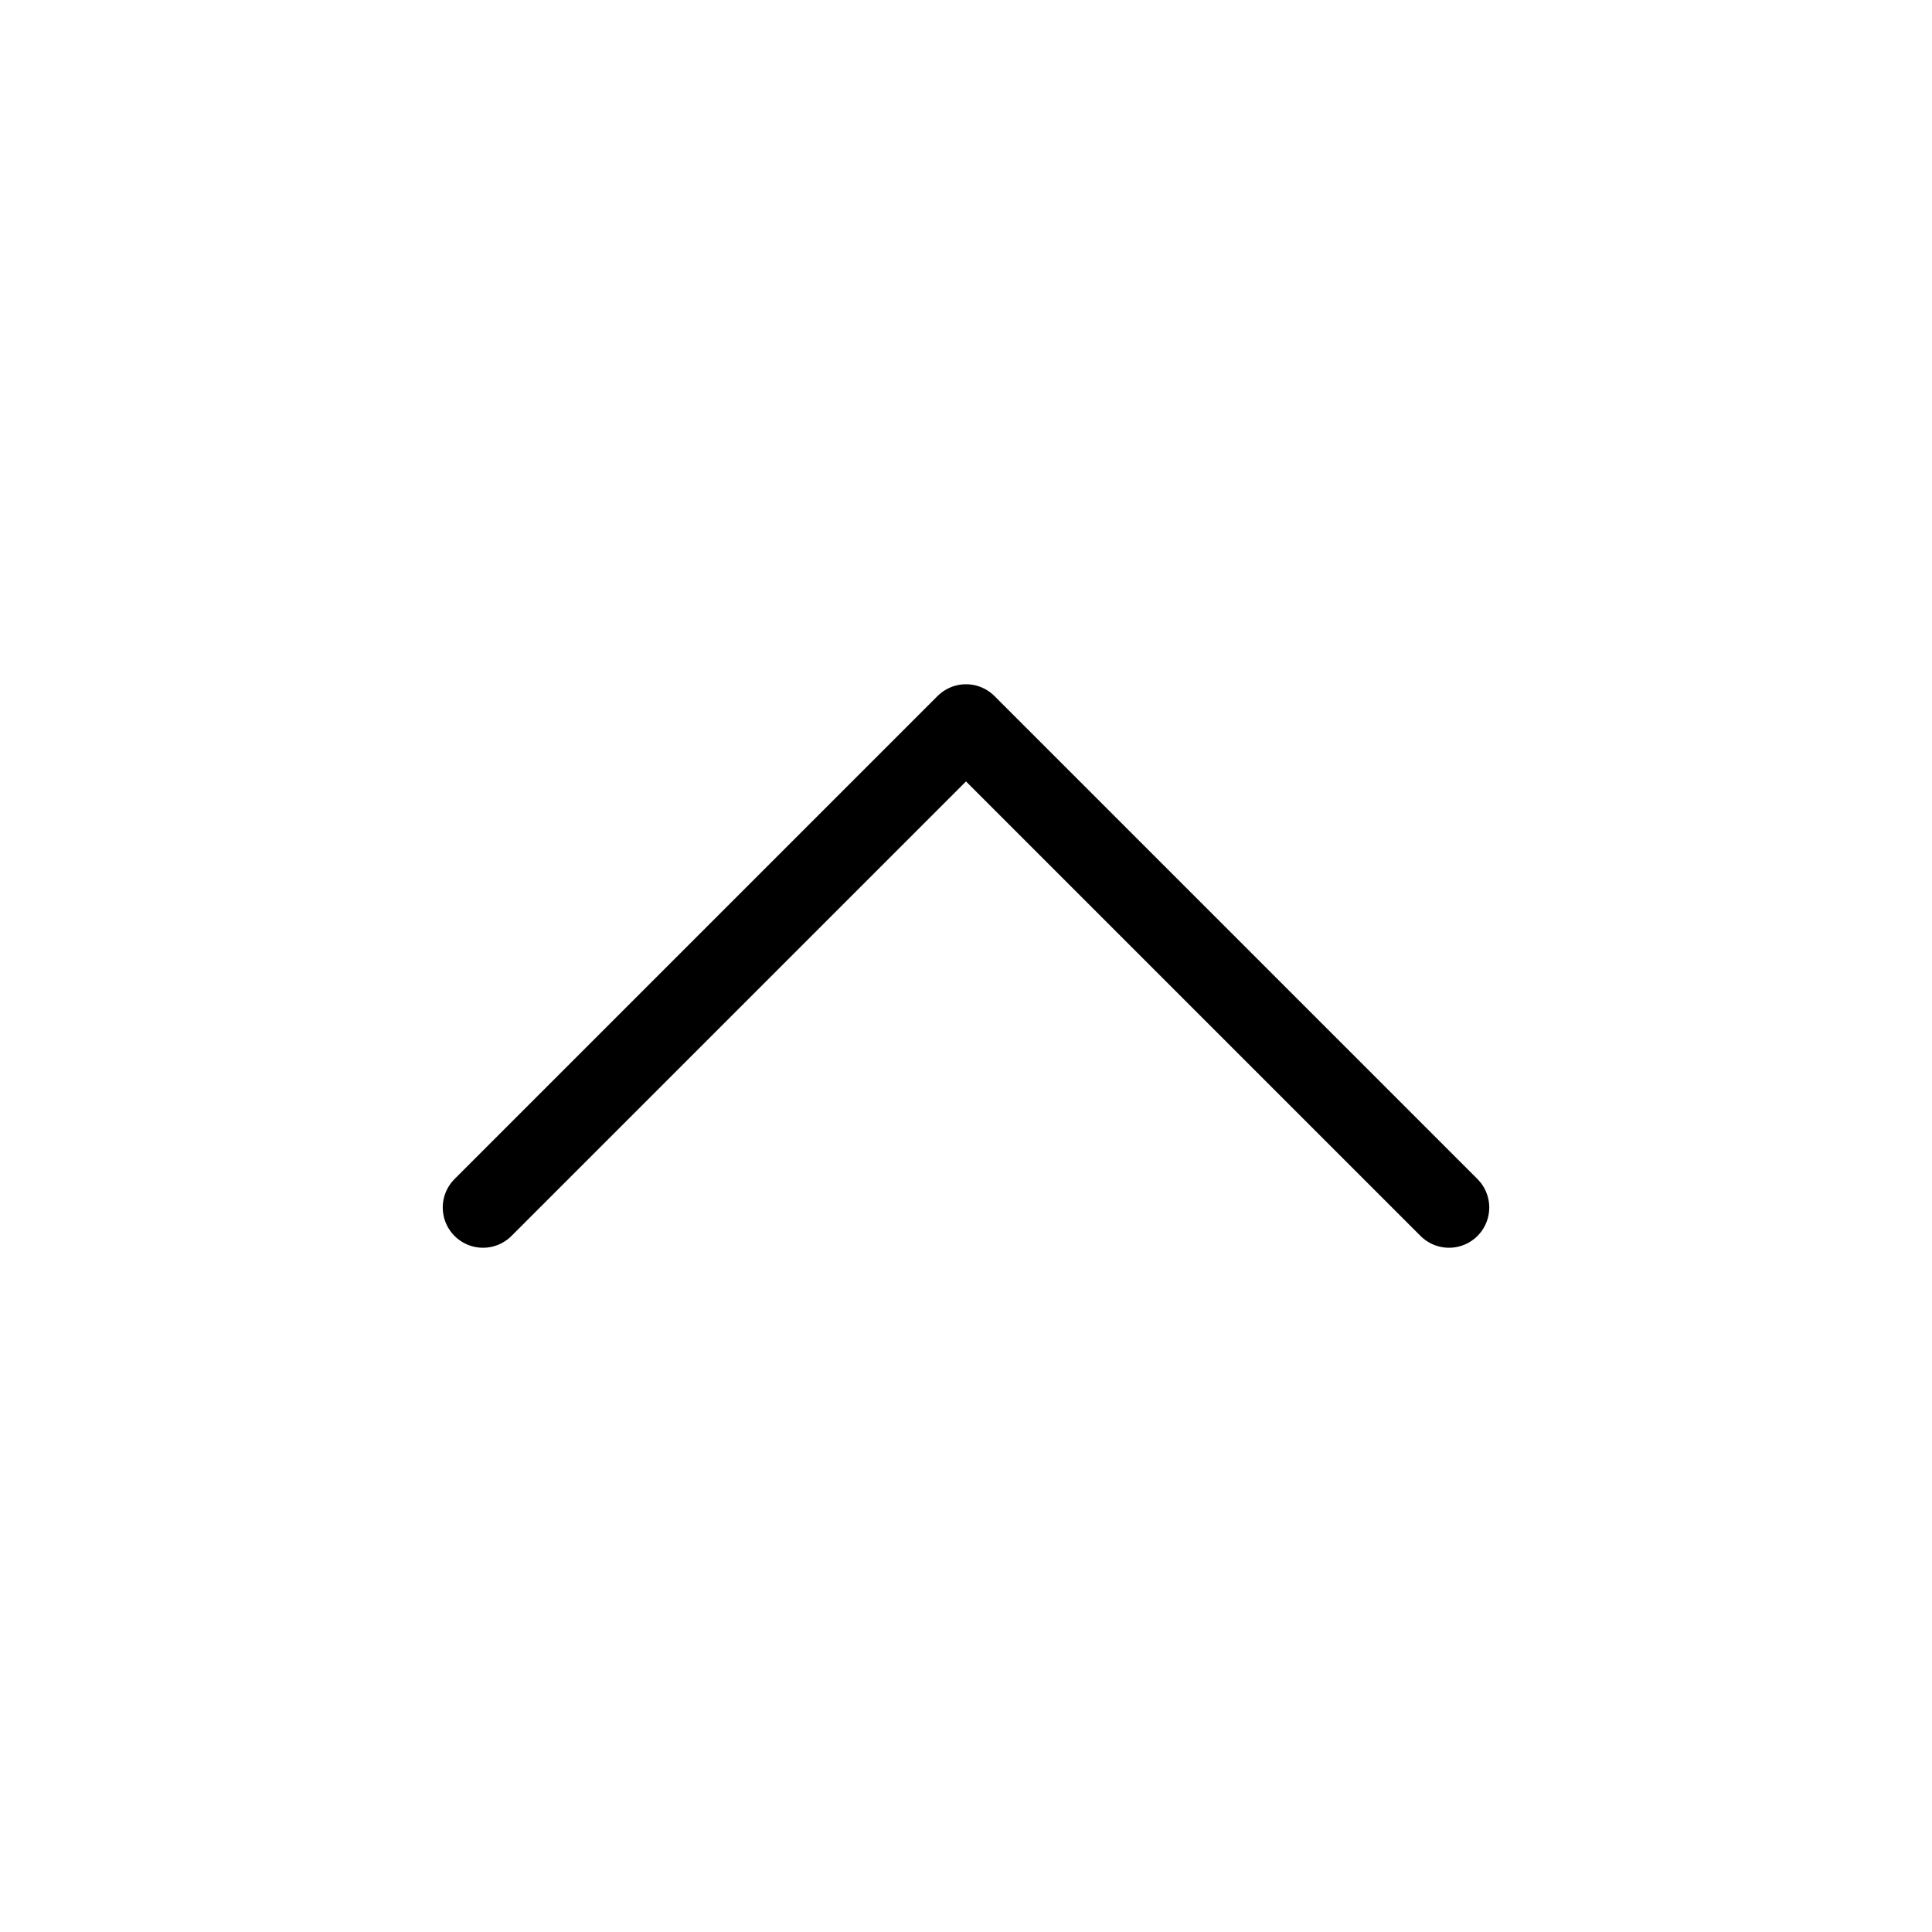
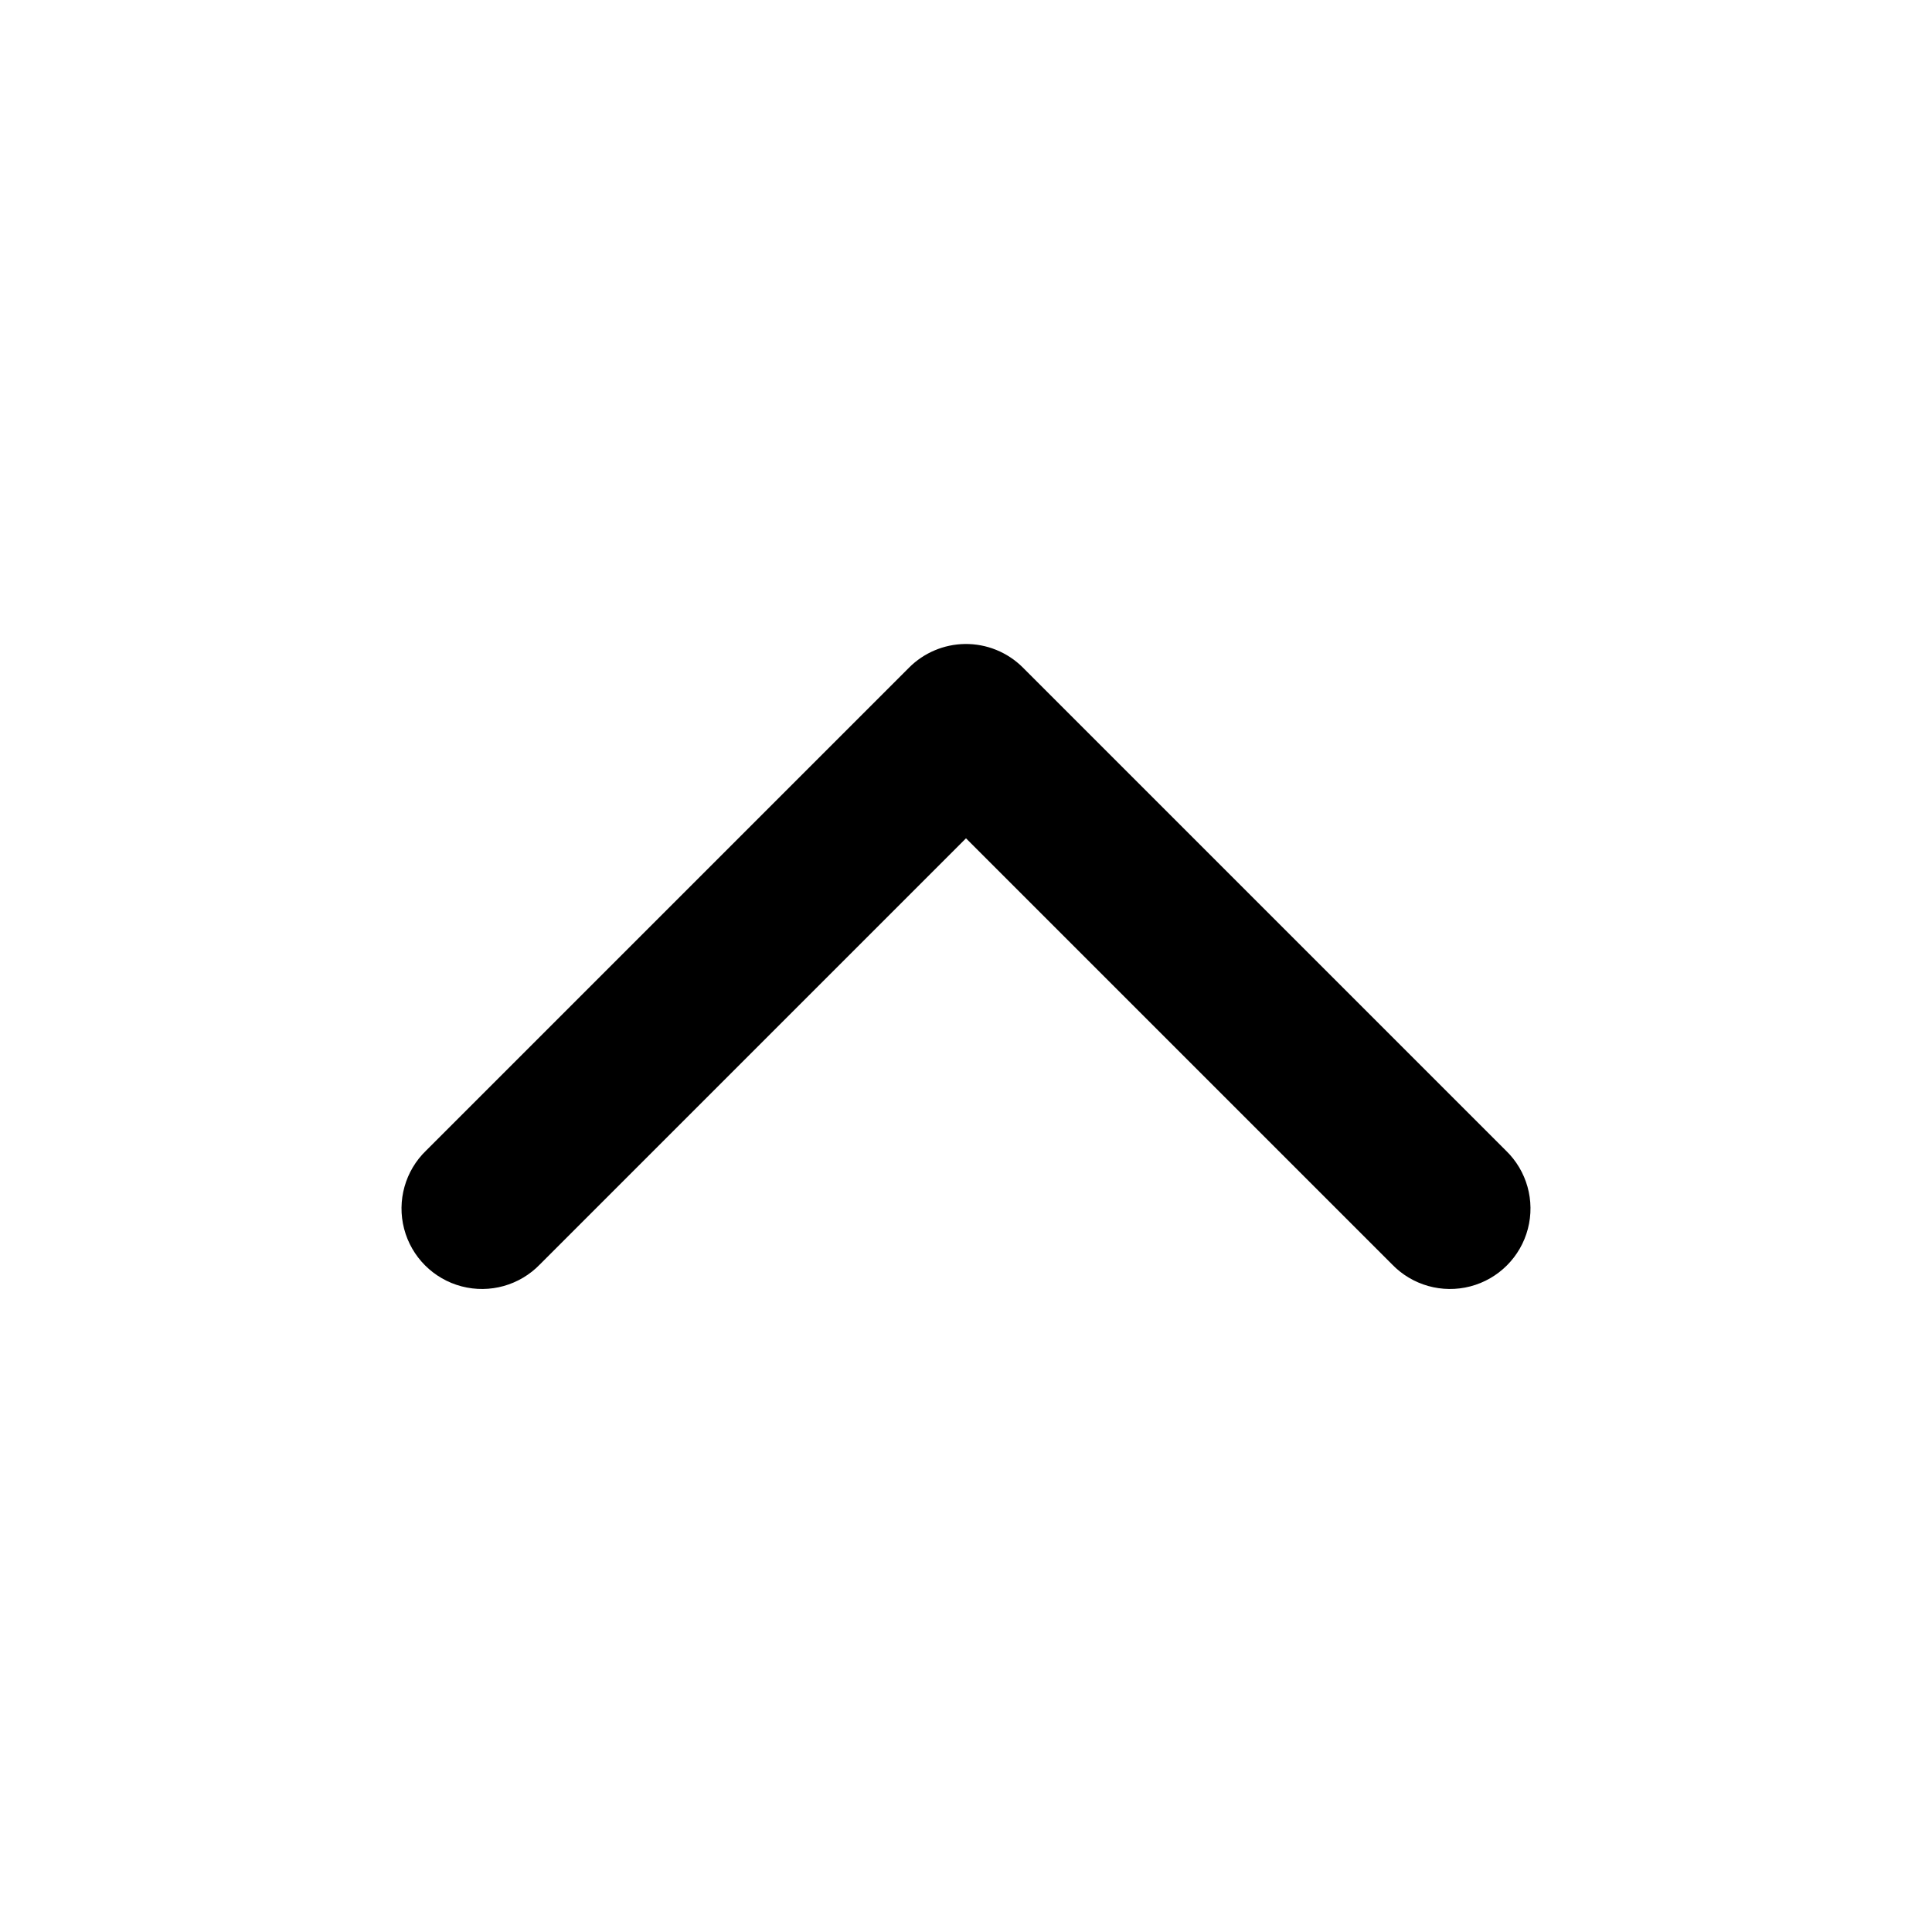
- <svg xmlns="http://www.w3.org/2000/svg" width="24" height="24" viewBox="0 0 24 24" fill="none" stroke="#000" stroke-width="1" stroke-linecap="round" stroke-linejoin="round">
-   <polyline points="18 15 12 9 6 15" />
+ <svg xmlns="http://www.w3.org/2000/svg" width="24" height="24" viewBox="0 0 24 24" fill="none" stroke="#000" stroke-width="2" stroke-linecap="round" stroke-linejoin="round" version="1.1" id="svg4">
+   <defs id="defs8" />
+   <path style="color:#000000;font-style:normal;font-variant:normal;font-weight:normal;font-stretch:normal;font-size:medium;line-height:normal;font-family:sans-serif;font-variant-ligatures:normal;font-variant-position:normal;font-variant-caps:normal;font-variant-numeric:normal;font-variant-alternates:normal;font-feature-settings:normal;text-indent:0;text-align:start;text-decoration:none;text-decoration-line:none;text-decoration-style:solid;text-decoration-color:#000000;letter-spacing:normal;word-spacing:normal;text-transform:none;writing-mode:lr-tb;direction:ltr;text-orientation:mixed;dominant-baseline:auto;baseline-shift:baseline;text-anchor:start;white-space:normal;shape-padding:0;clip-rule:nonzero;display:inline;overflow:visible;visibility:visible;opacity:1;isolation:auto;mix-blend-mode:normal;color-interpolation:sRGB;color-interpolation-filters:linearRGB;solid-color:#000000;solid-opacity:1;vector-effect:none;fill:#000000;fill-opacity:1;fill-rule:nonzero;stroke:none;stroke-width:2;stroke-linecap:butt;stroke-linejoin:miter;stroke-miterlimit:4;stroke-dasharray:none;stroke-dashoffset:0;stroke-opacity:1;color-rendering:auto;image-rendering:auto;shape-rendering:auto;text-rendering:auto;enable-background:accumulate" d="M 11.984,8 A 1,1 0 0 0 11.293,8.293 L 5.293,14.293 a 1,1 0 1 0 1.414,1.414 L 12,10.414 l 5.293,5.293 a 1,1 0 1 0 1.414,-1.414 l -6,-6 A 1,1 0 0 0 11.984,8 Z" id="polyline2" />
</svg>
